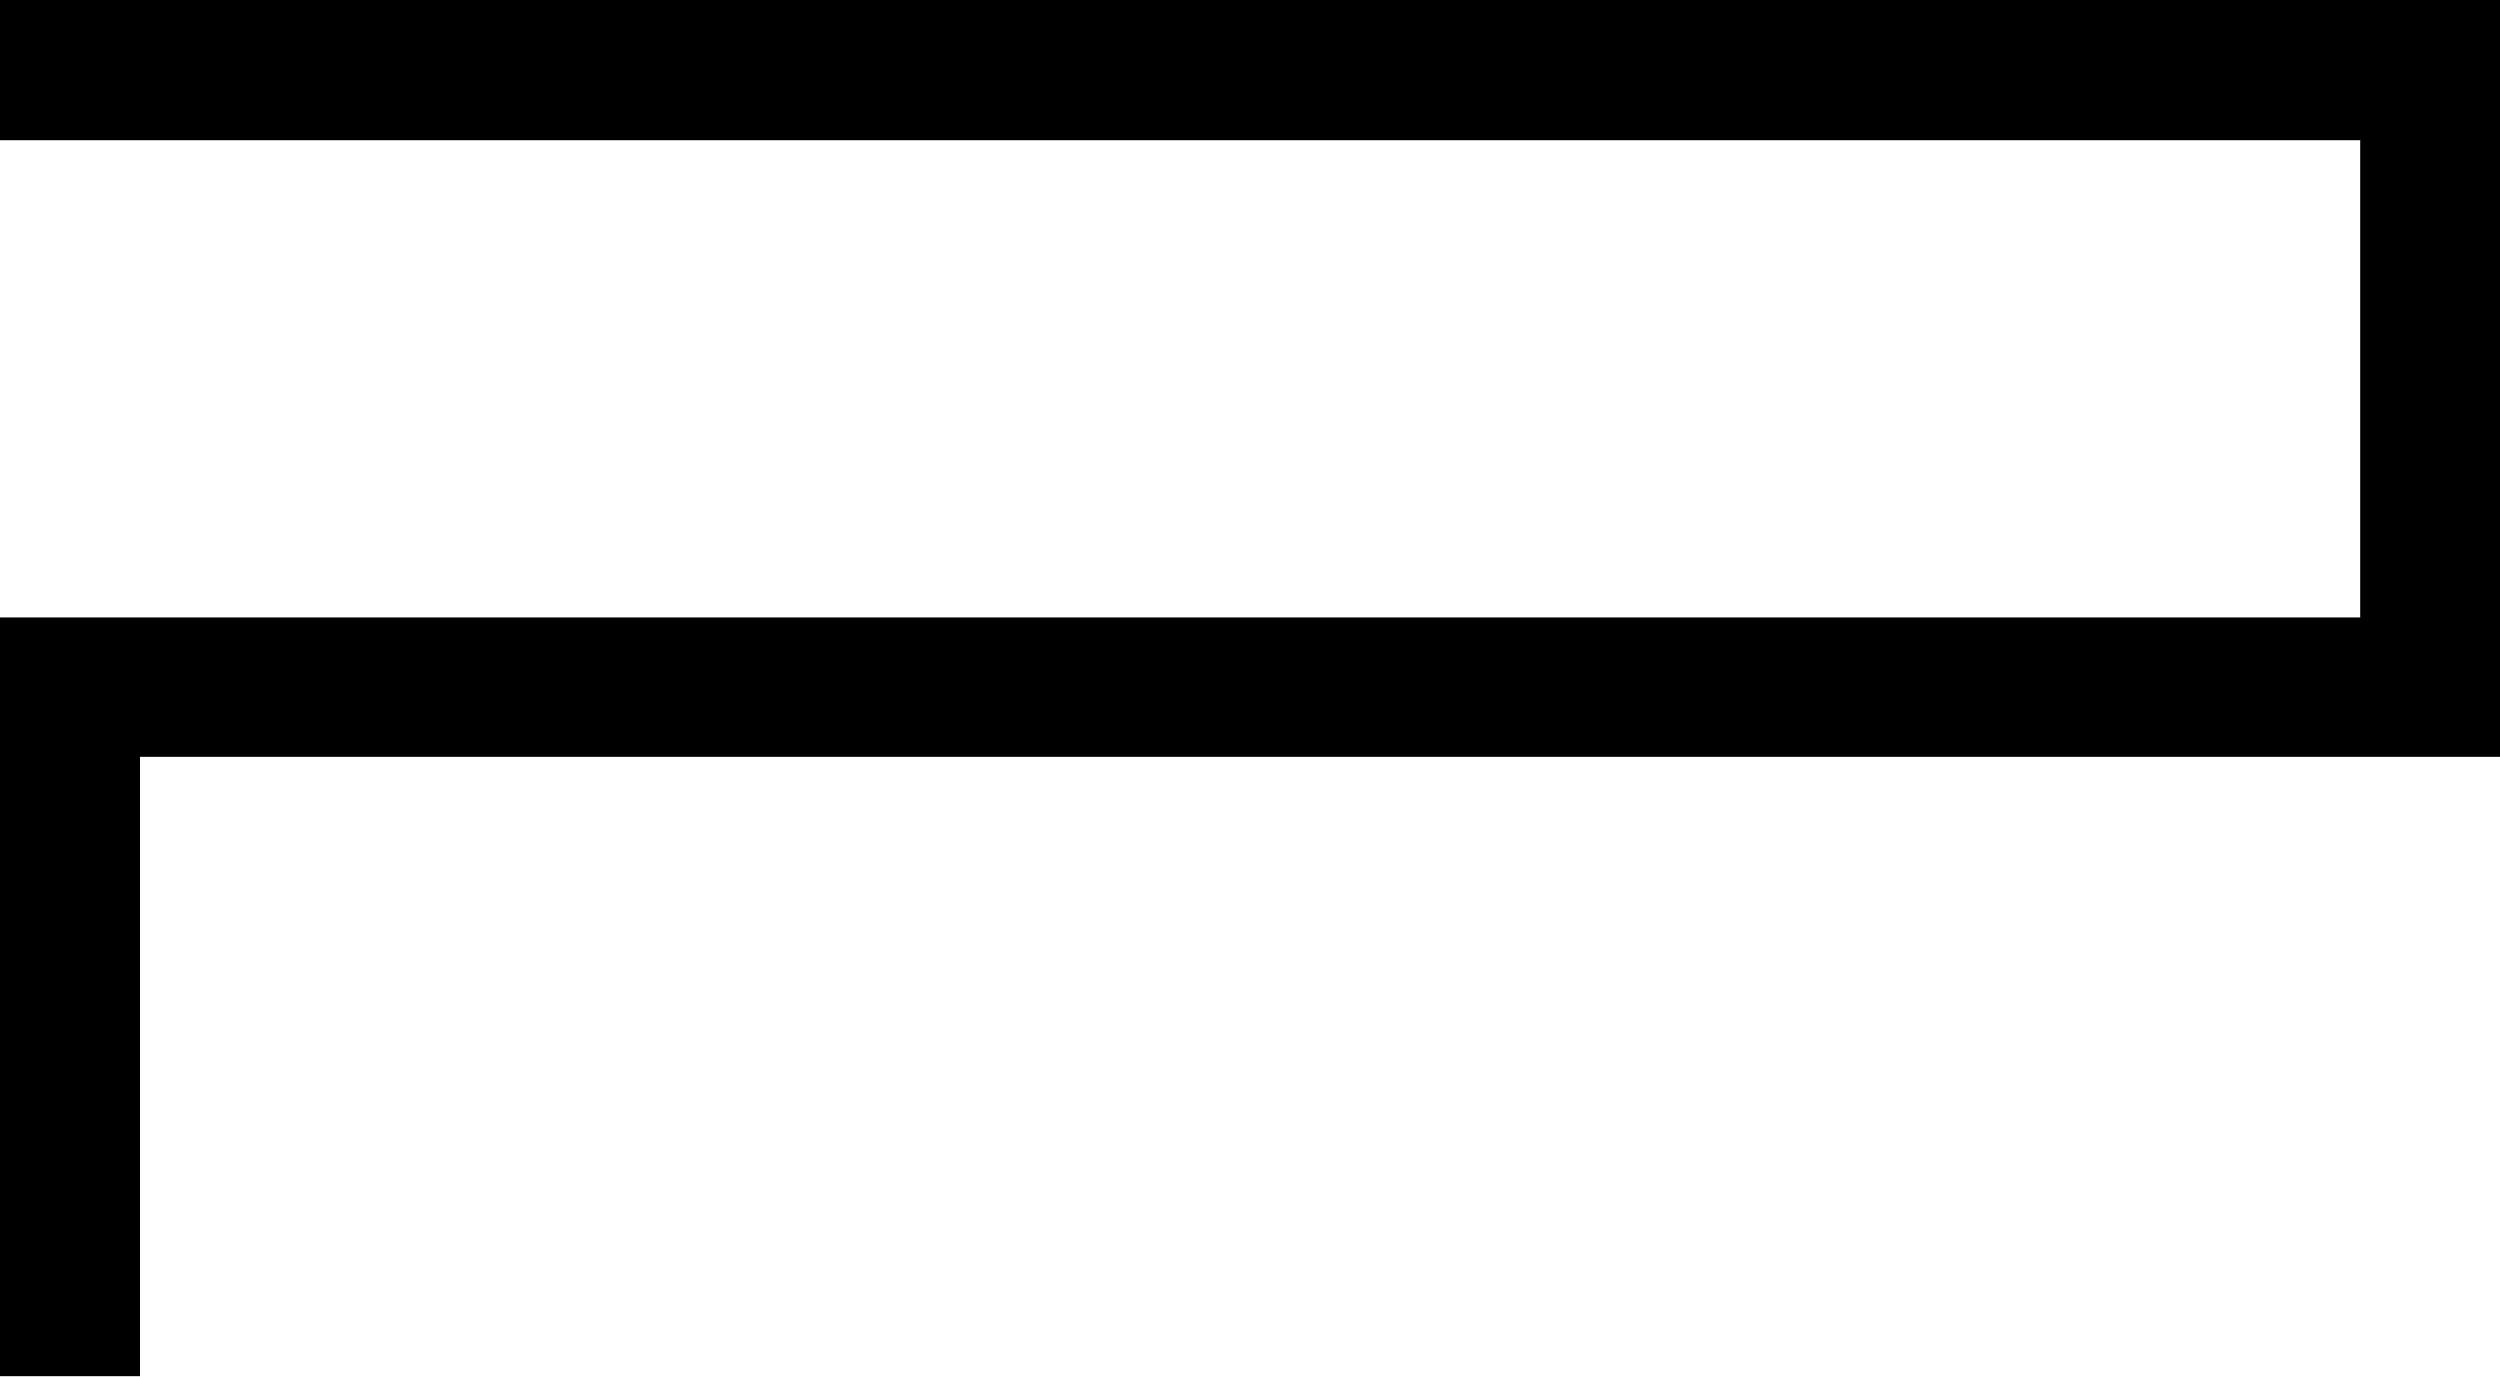
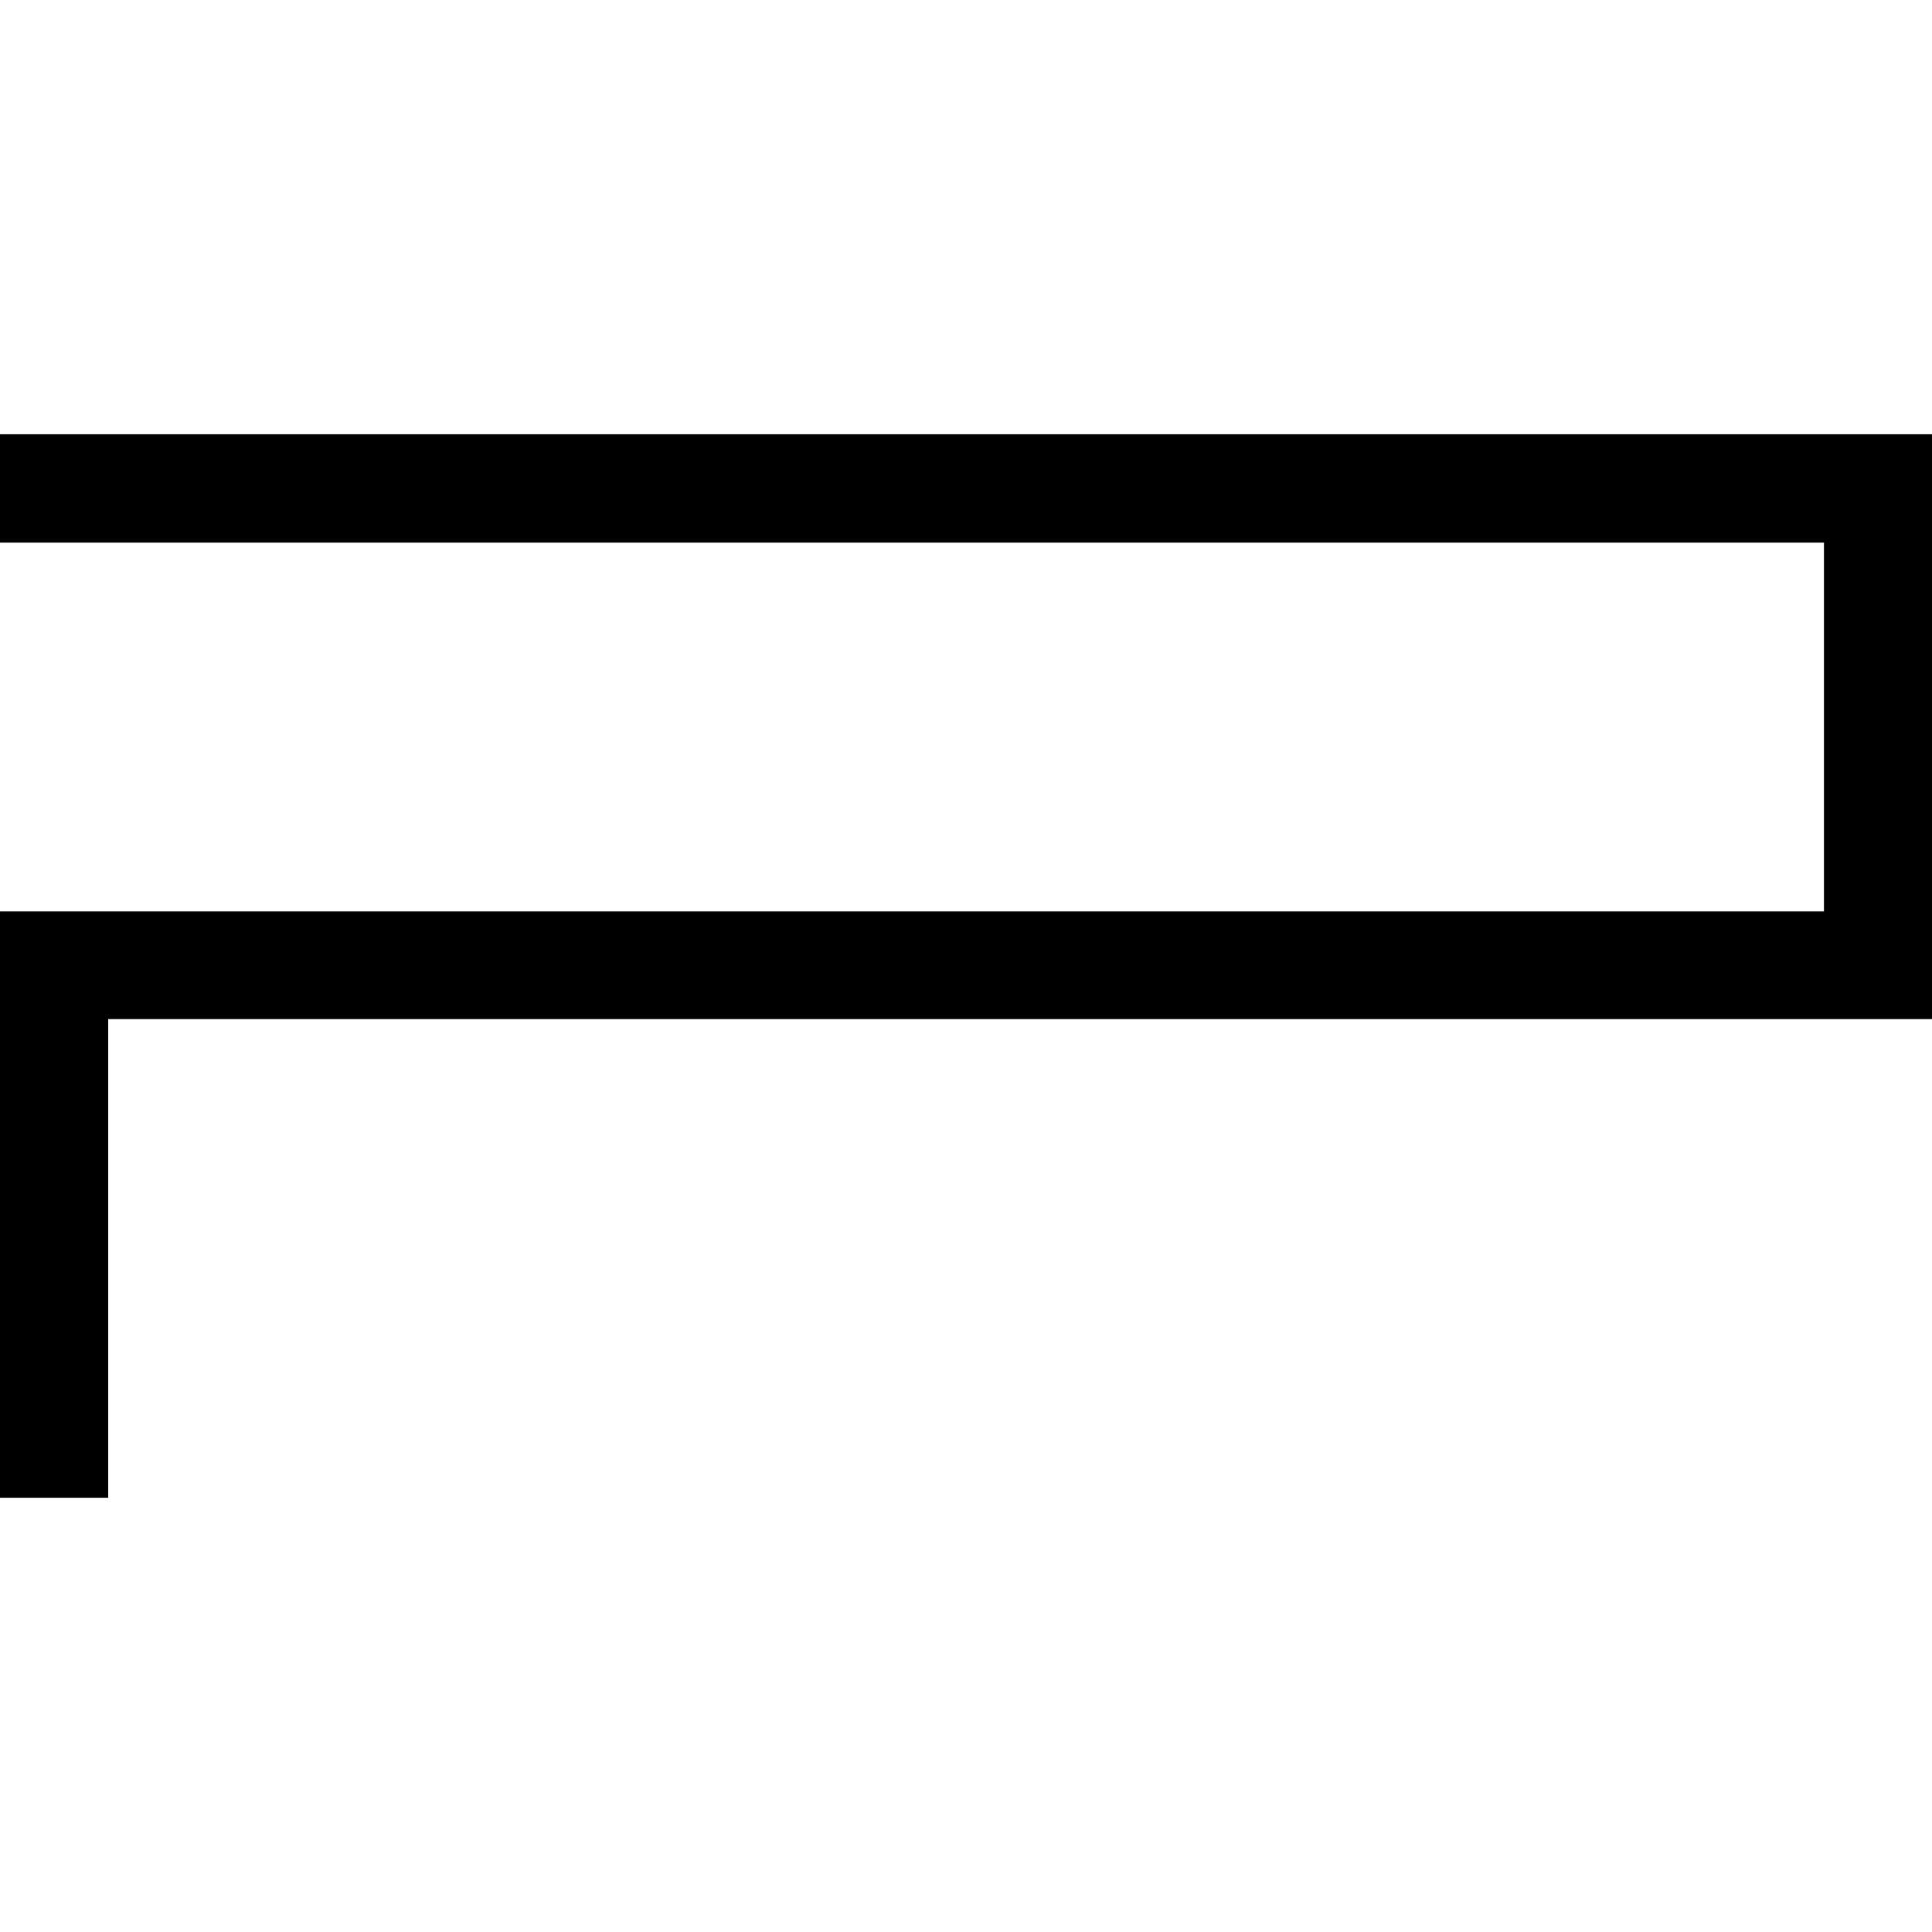
- <svg xmlns="http://www.w3.org/2000/svg" id="Layer_2" data-name="Layer 2" viewBox="0 0 1192.8 656.6">
-   <g id="Layer_1-2" data-name="Layer 1">
-     <polygon points="1126.1 294.6 0 294.6 0 656.6 66.8 656.6 66.8 361.1 1192.8 361.1 1192.8 0 0 0 0 66.9 1126.1 66.9 1126.1 294.6" />
+ <svg xmlns="http://www.w3.org/2000/svg" id="Layer_2" data-name="Layer 2" viewBox="0 0 512 512">
+   <g transform="translate(0, 115.0798) scale(0.429242)">
+     <g id="Layer_1-2" data-name="Layer 1">
+       <polygon points="1126.1 294.6 0 294.6 0 656.6 66.8 656.6 66.8 361.1 1192.8 361.1 1192.8 0 0 0 0 66.9 1126.1 66.9 1126.1 294.6" />
+     </g>
  </g>
</svg>
